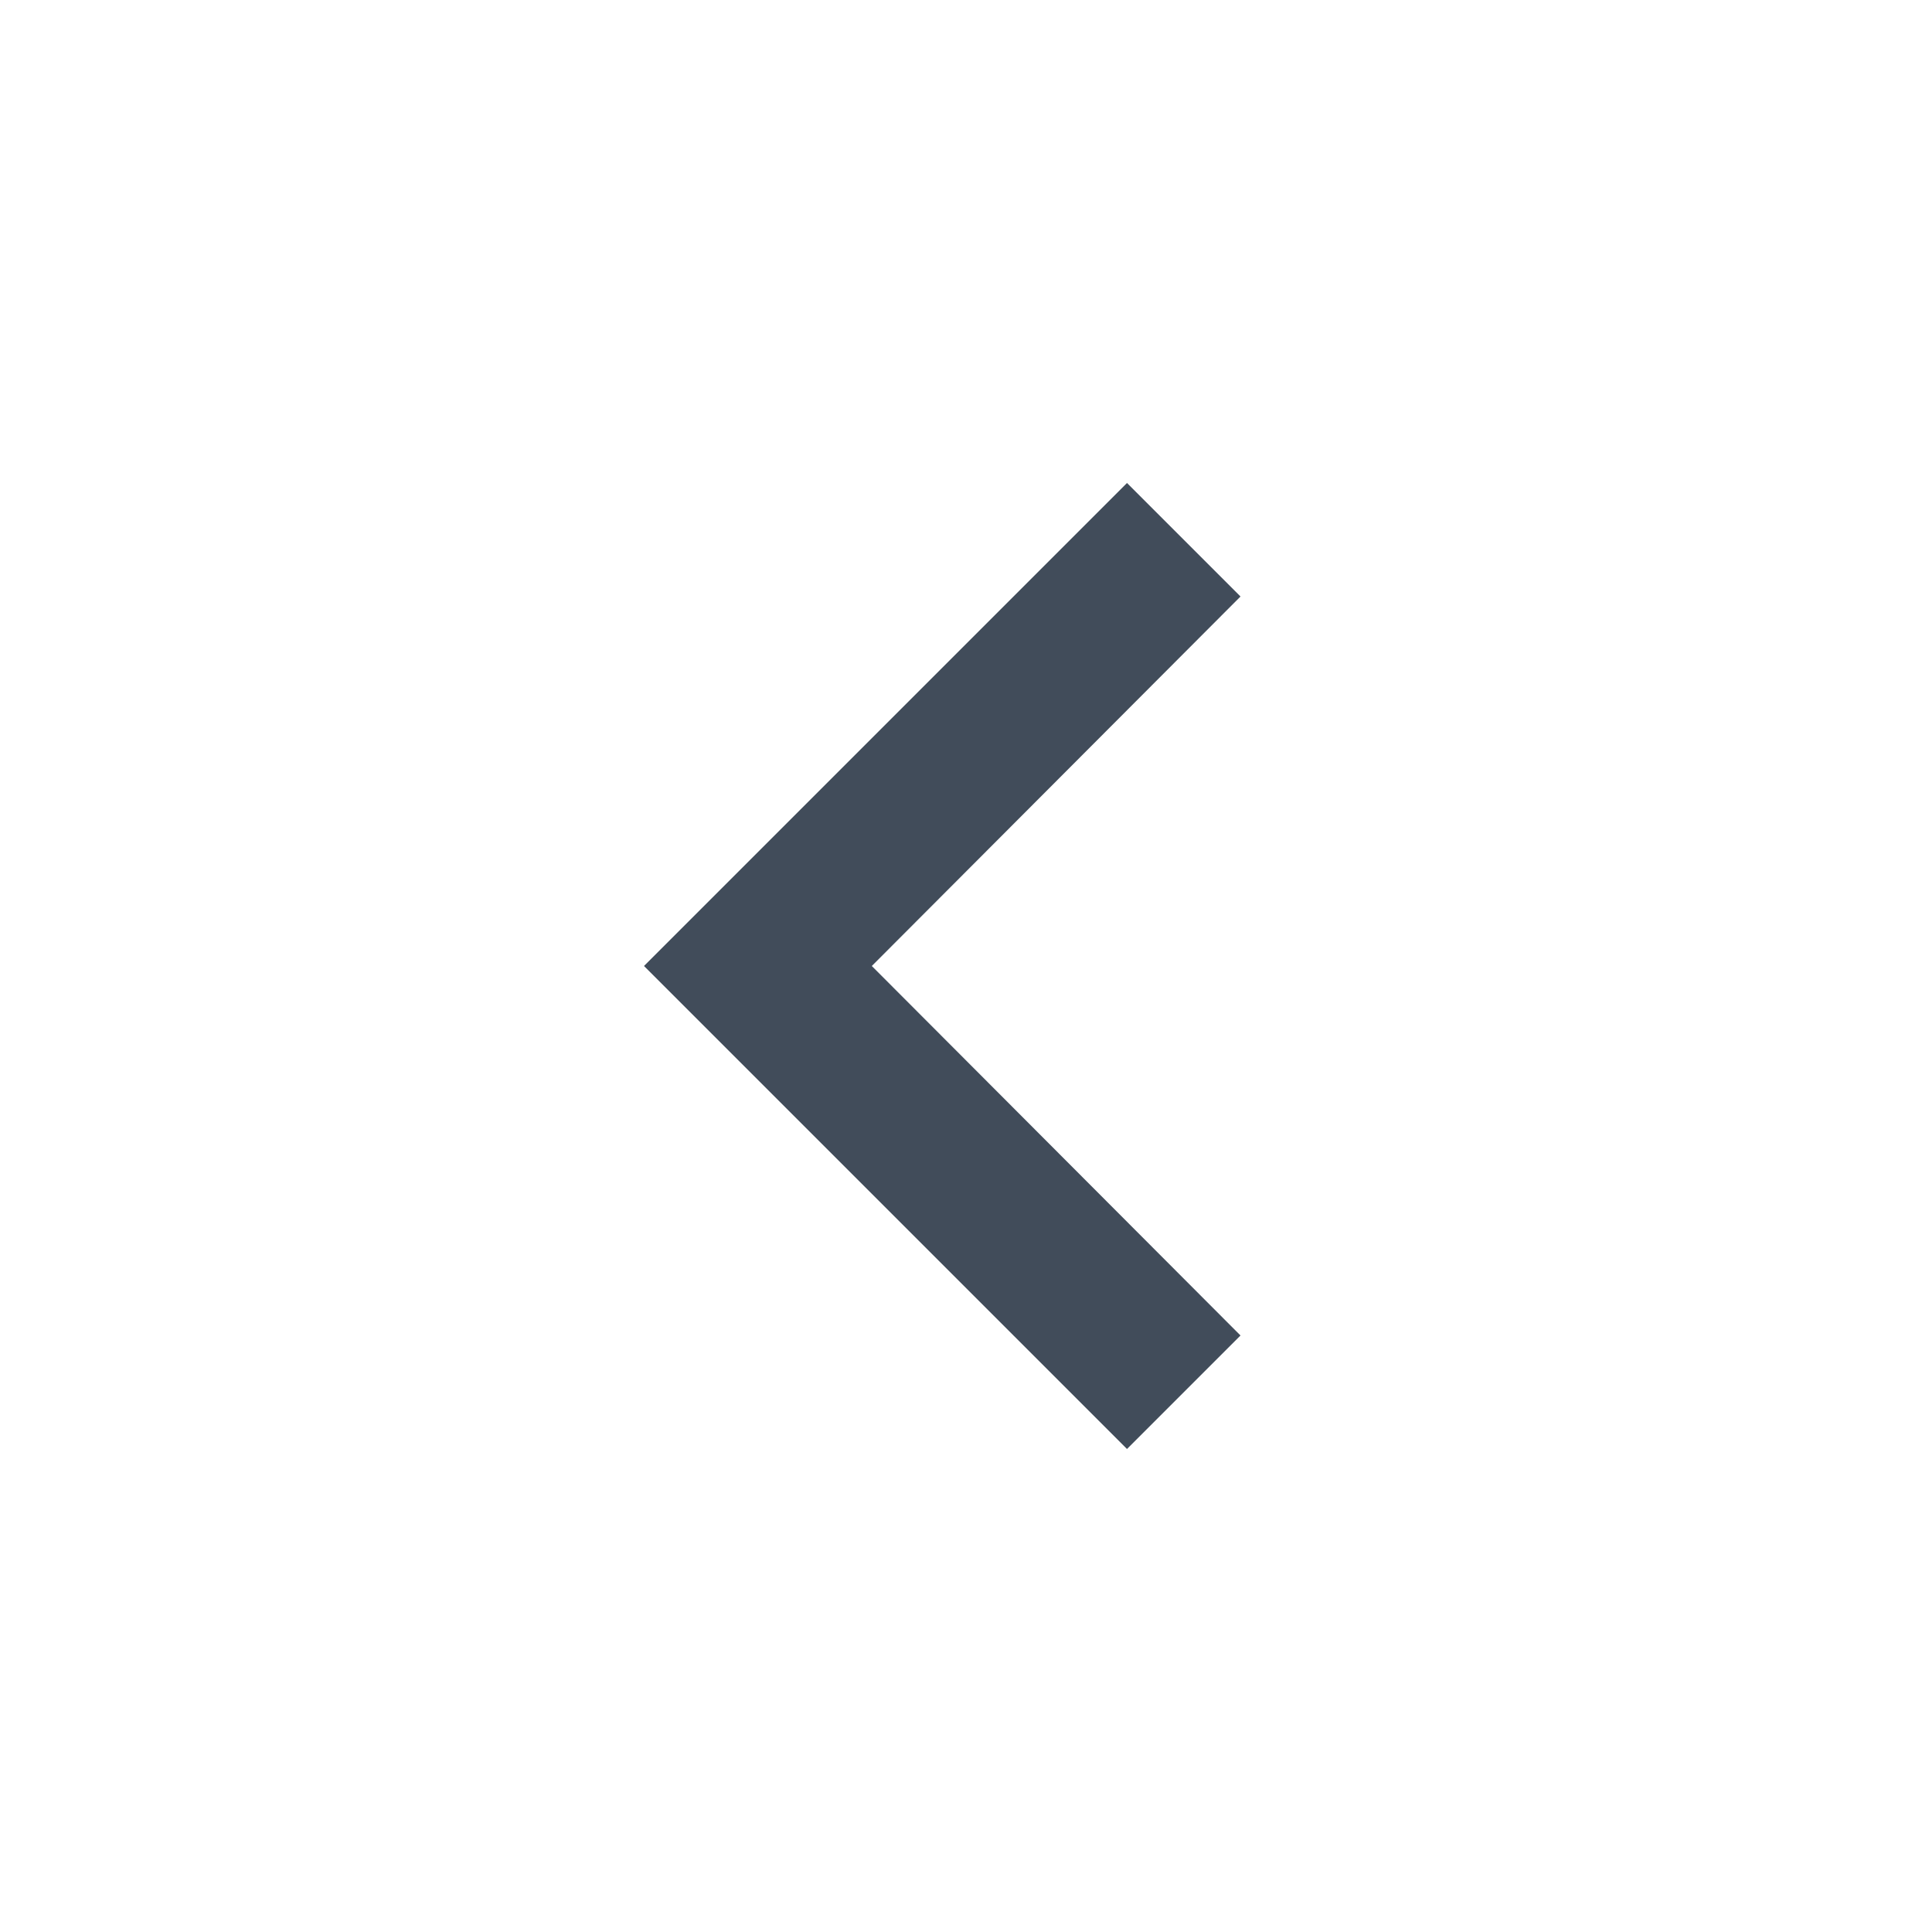
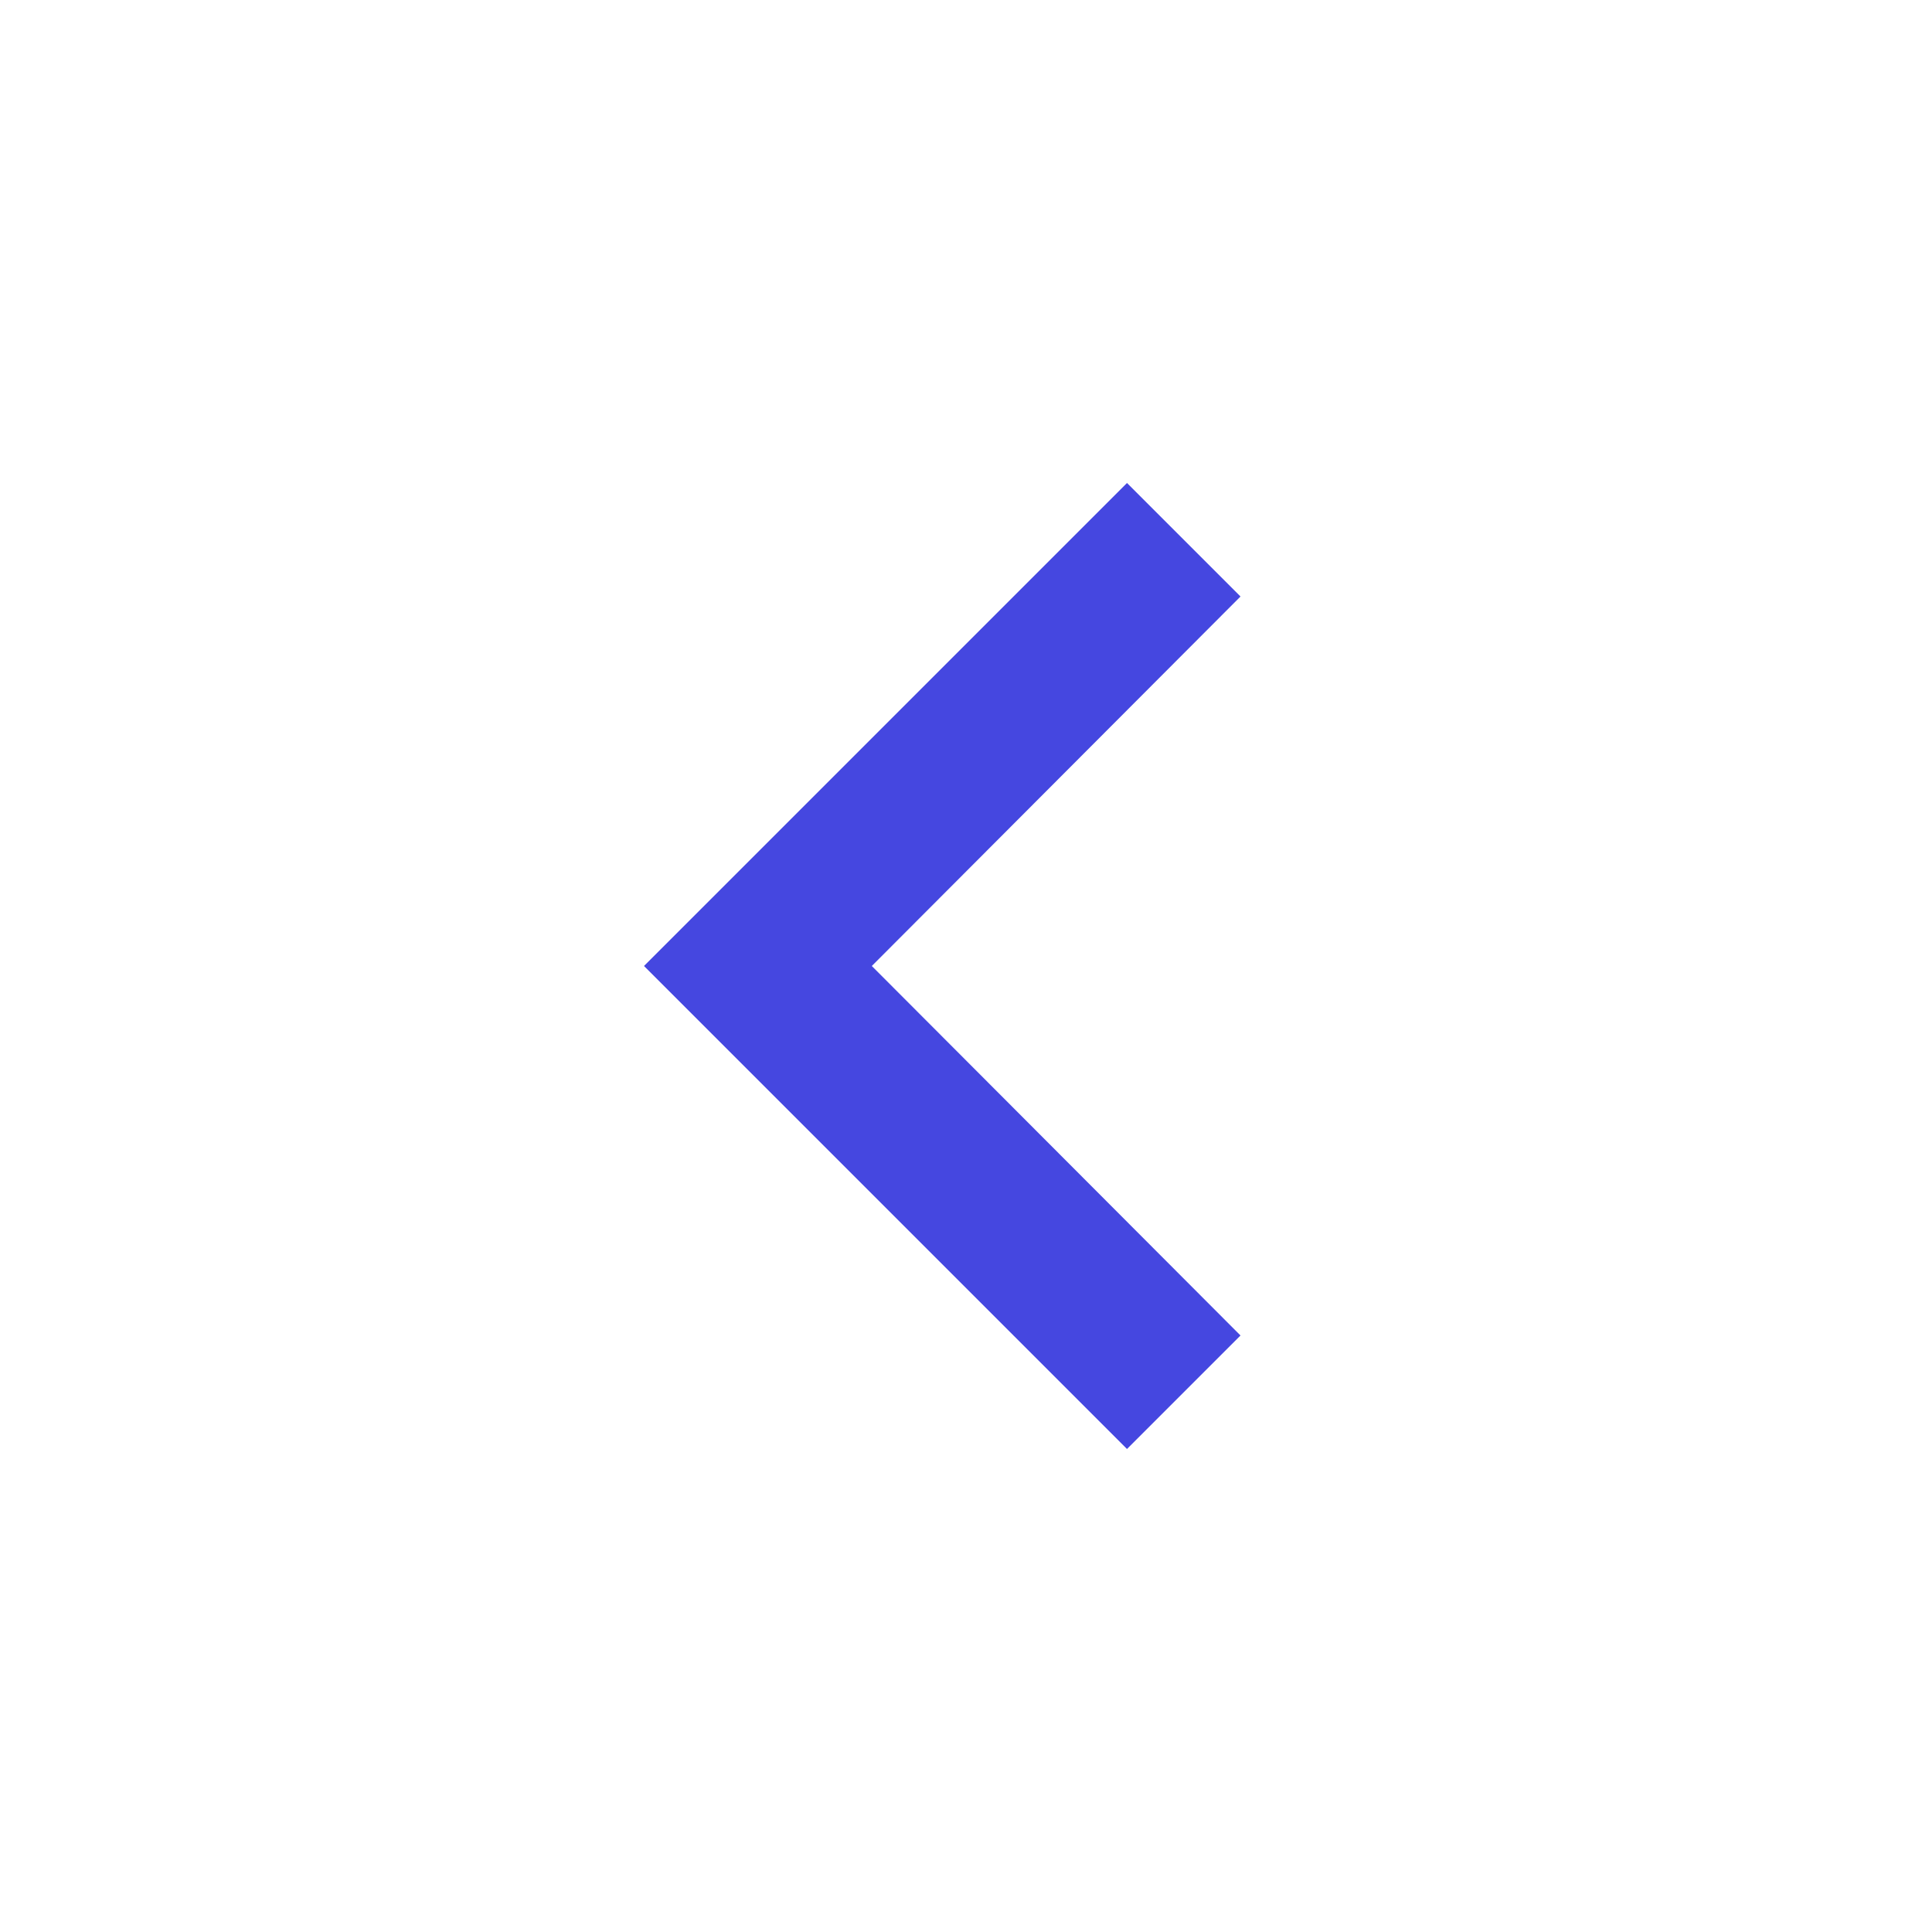
<svg xmlns="http://www.w3.org/2000/svg" id="baseline-keyboard_arrow_left-24px" width="24" height="24" viewBox="0 0 24 24">
-   <path id="Path_1413" data-name="Path 1413" d="M15.41,16.59,10.83,12l4.58-4.59L14,6,8,12l6,6Z" fill="#414C5A" />
+   <path id="Path_1413" data-name="Path 1413" d="M15.41,16.59,10.83,12l4.58-4.59L14,6,8,12l6,6Z" fill="#4547E0" />
  <path id="Path_1414" data-name="Path 1414" d="M0,0H24V24H0Z" fill="none" />
</svg>
